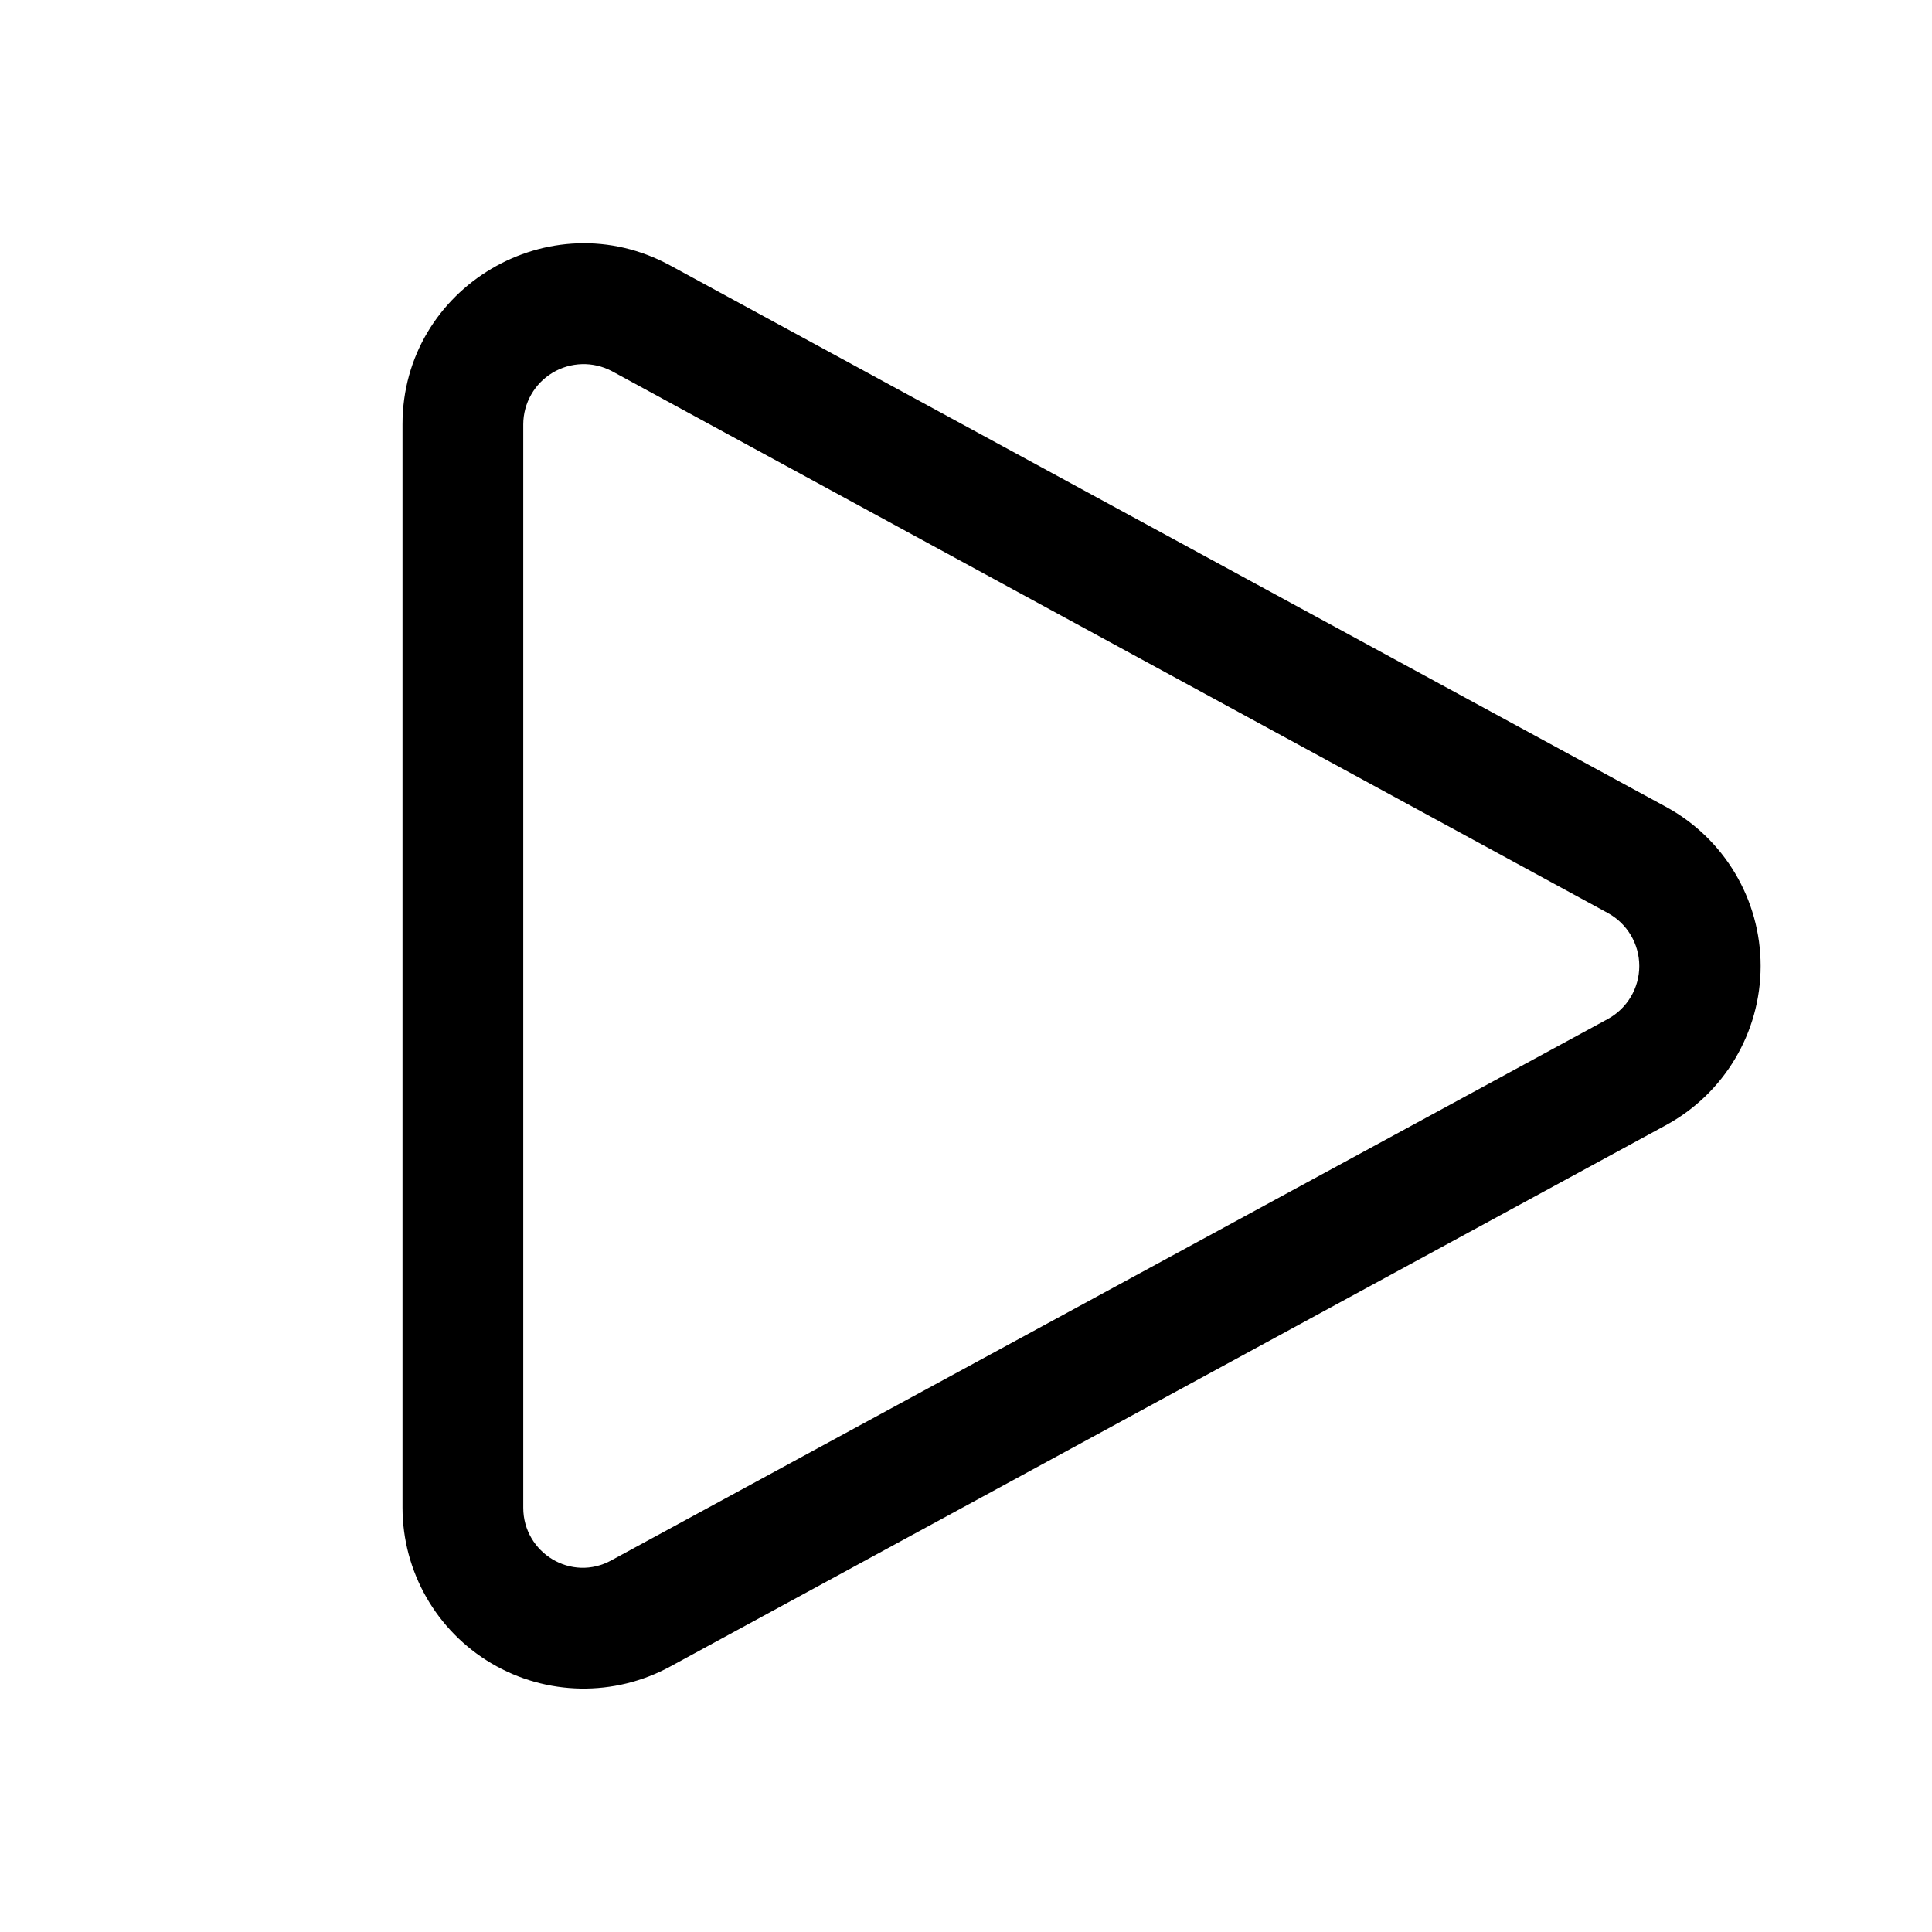
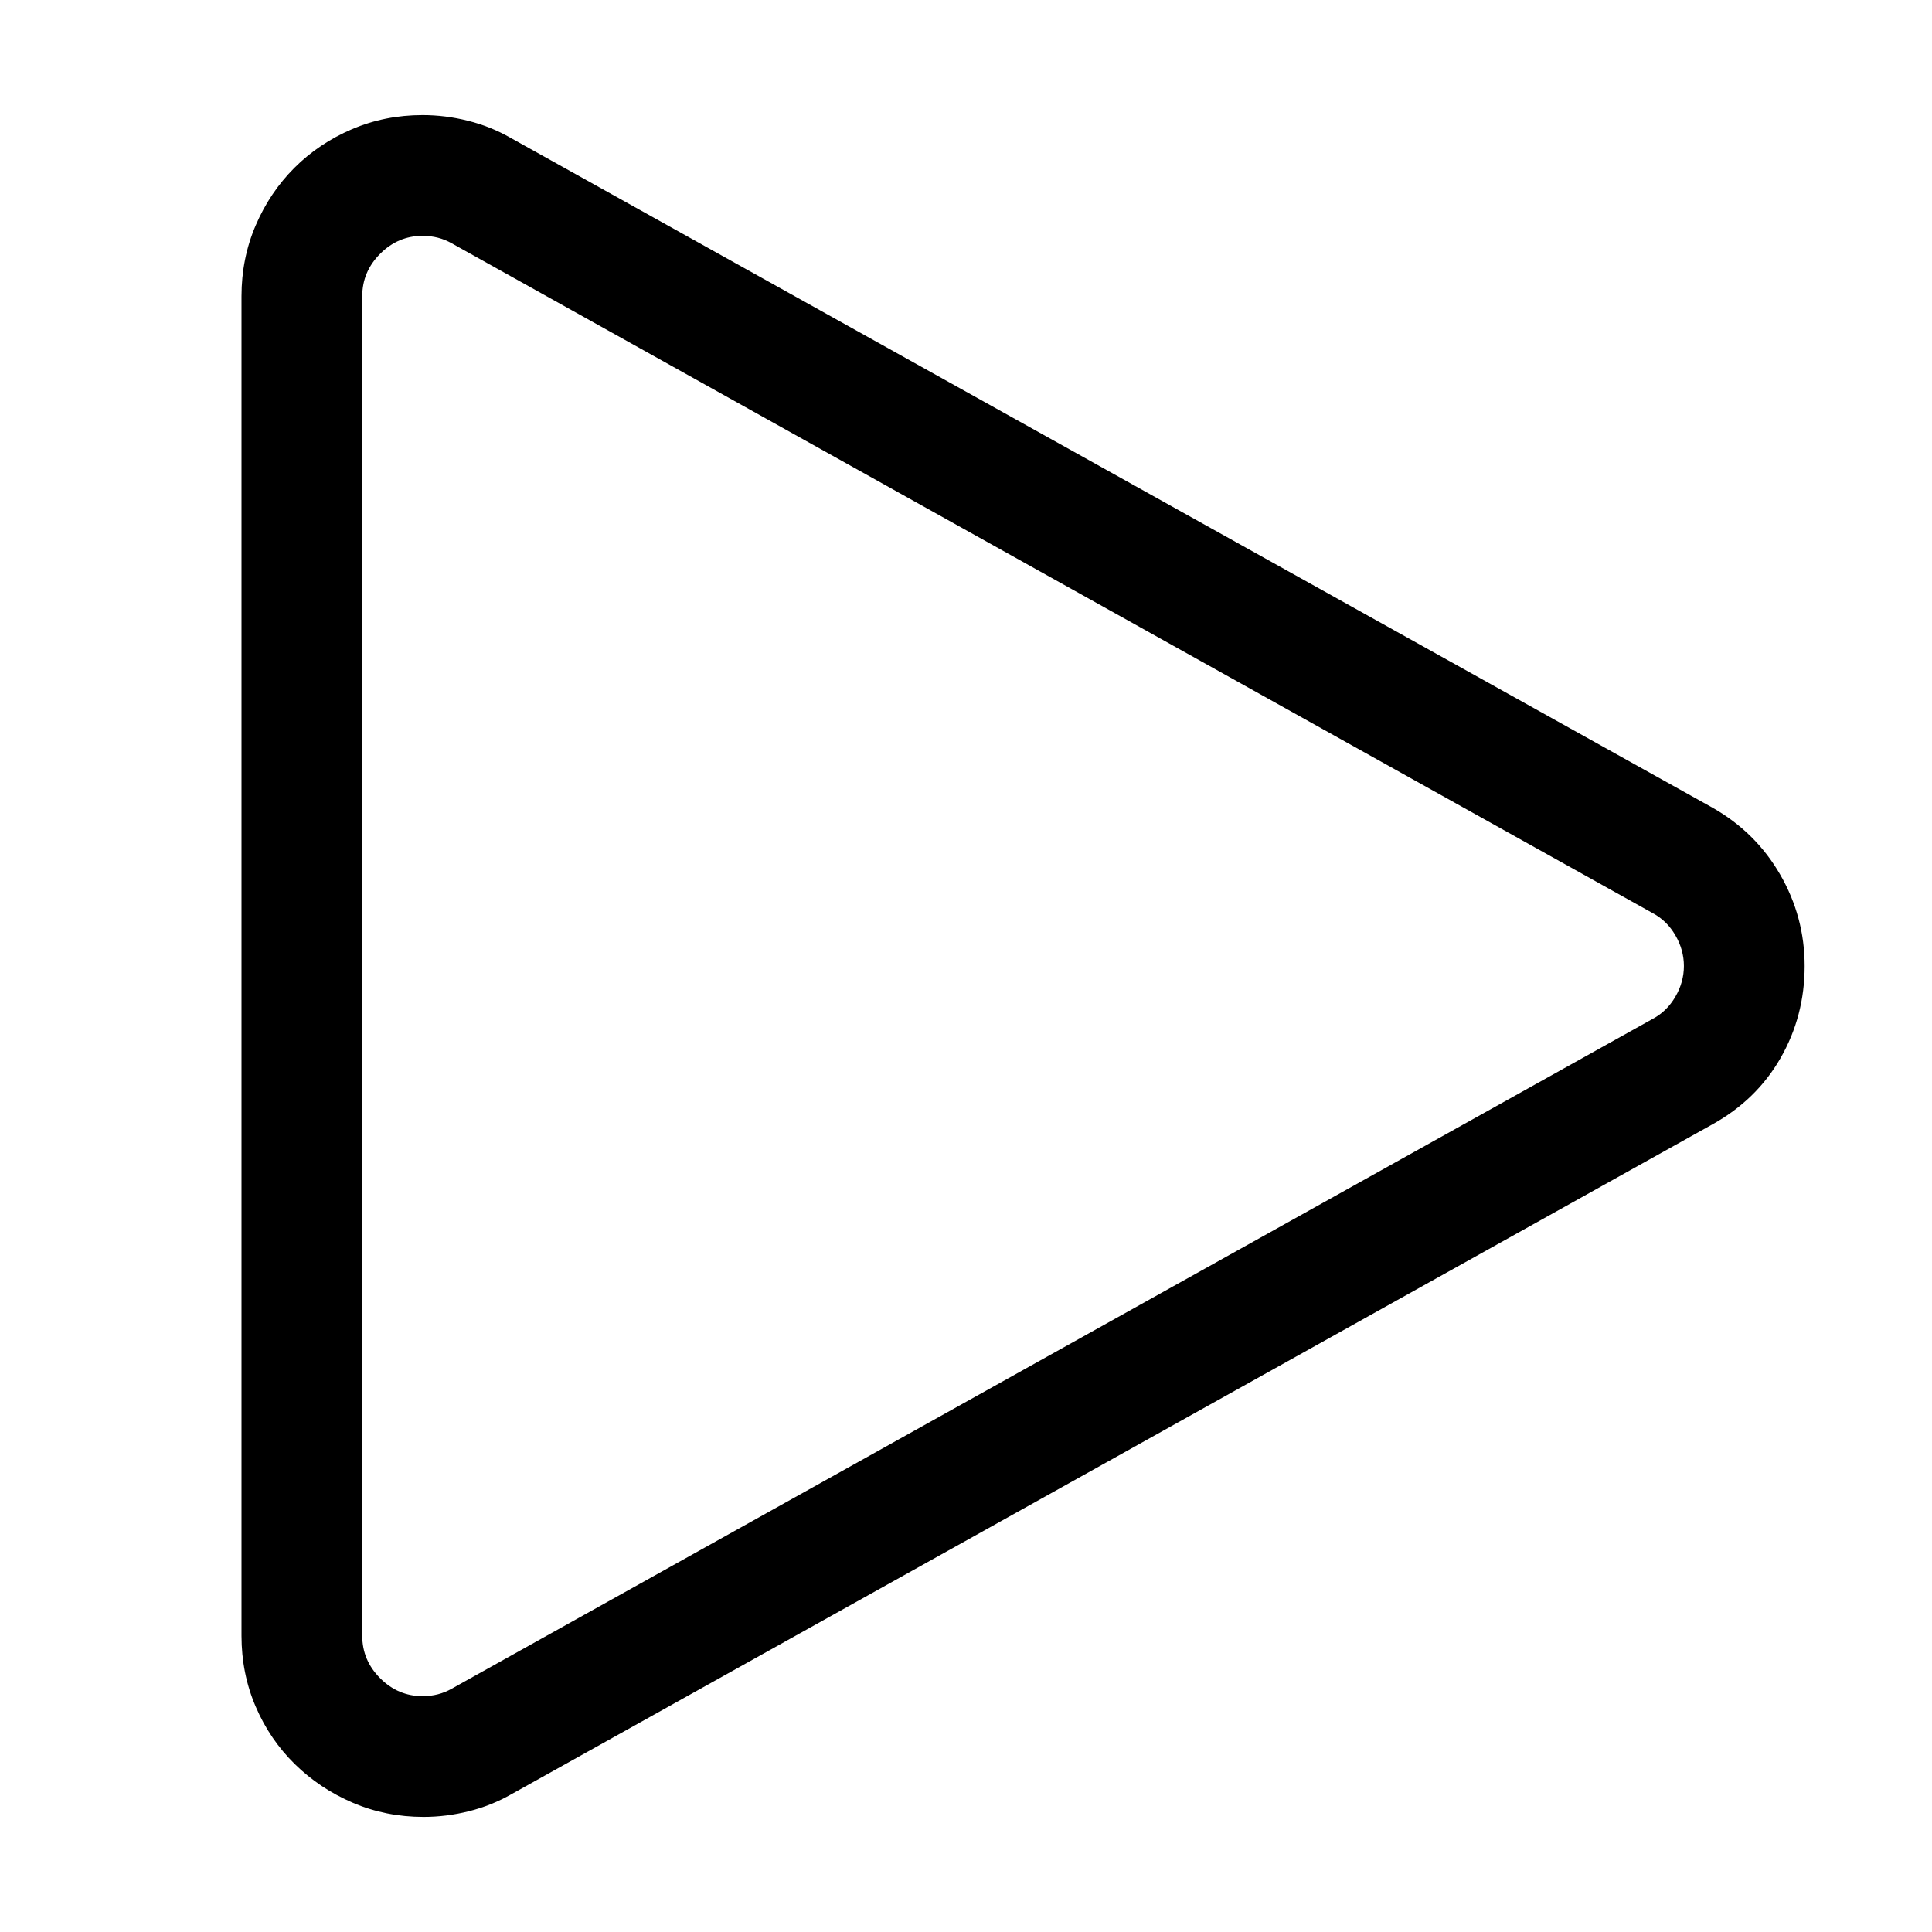
- <svg xmlns="http://www.w3.org/2000/svg" width="24" height="24" viewBox="0 0 24 24">
-   <path fill="currentColor" d="M7.6 4.61a.75.75 0 0 0-1.1.66v13.46c0 .56.6.93 1.1.65l12.37-6.72a.75.75 0 0 0 0-1.32zM5 5.27c0-1.7 1.83-2.79 3.33-1.97l12.36 6.72a2.25 2.25 0 0 1 0 3.96L8.33 20.7A2.25 2.25 0 0 1 5 18.73z" />
+ <svg xmlns="http://www.w3.org/2000/svg" viewBox="0 0 2048 2048">
+   <path fill="currentColor" transform="matrix(1 0 0 -1 0 2048)" d="M449 122Q409 122 374.0 137.0Q339 152 312.5 178.0Q286 204 271.0 239.0Q256 274 256 314V1734Q256 1774 271.0 1809.0Q286 1844 312.0 1870.0Q338 1896 373.0 1911.0Q408 1926 448 1926Q472 1926 496.0 1920.0Q520 1914 541 1902L1815 1192Q1861 1166 1887.0 1121.0Q1913 1076 1913 1024Q1913 971 1887.5 926.5Q1862 882 1815 856L542 146Q521 134 497.0 128.0Q473 122 449 122ZM1785 1024Q1785 1041 1776.0 1056.5Q1767 1072 1752 1080L479 1790Q465 1798 448 1798Q422 1798 403.0 1779.0Q384 1760 384 1734V314Q384 288 403.0 269.0Q422 250 448 250Q465 250 479 258L1752 968Q1767 976 1776.0 991.5Q1785 1007 1785 1024Z" />
</svg>
